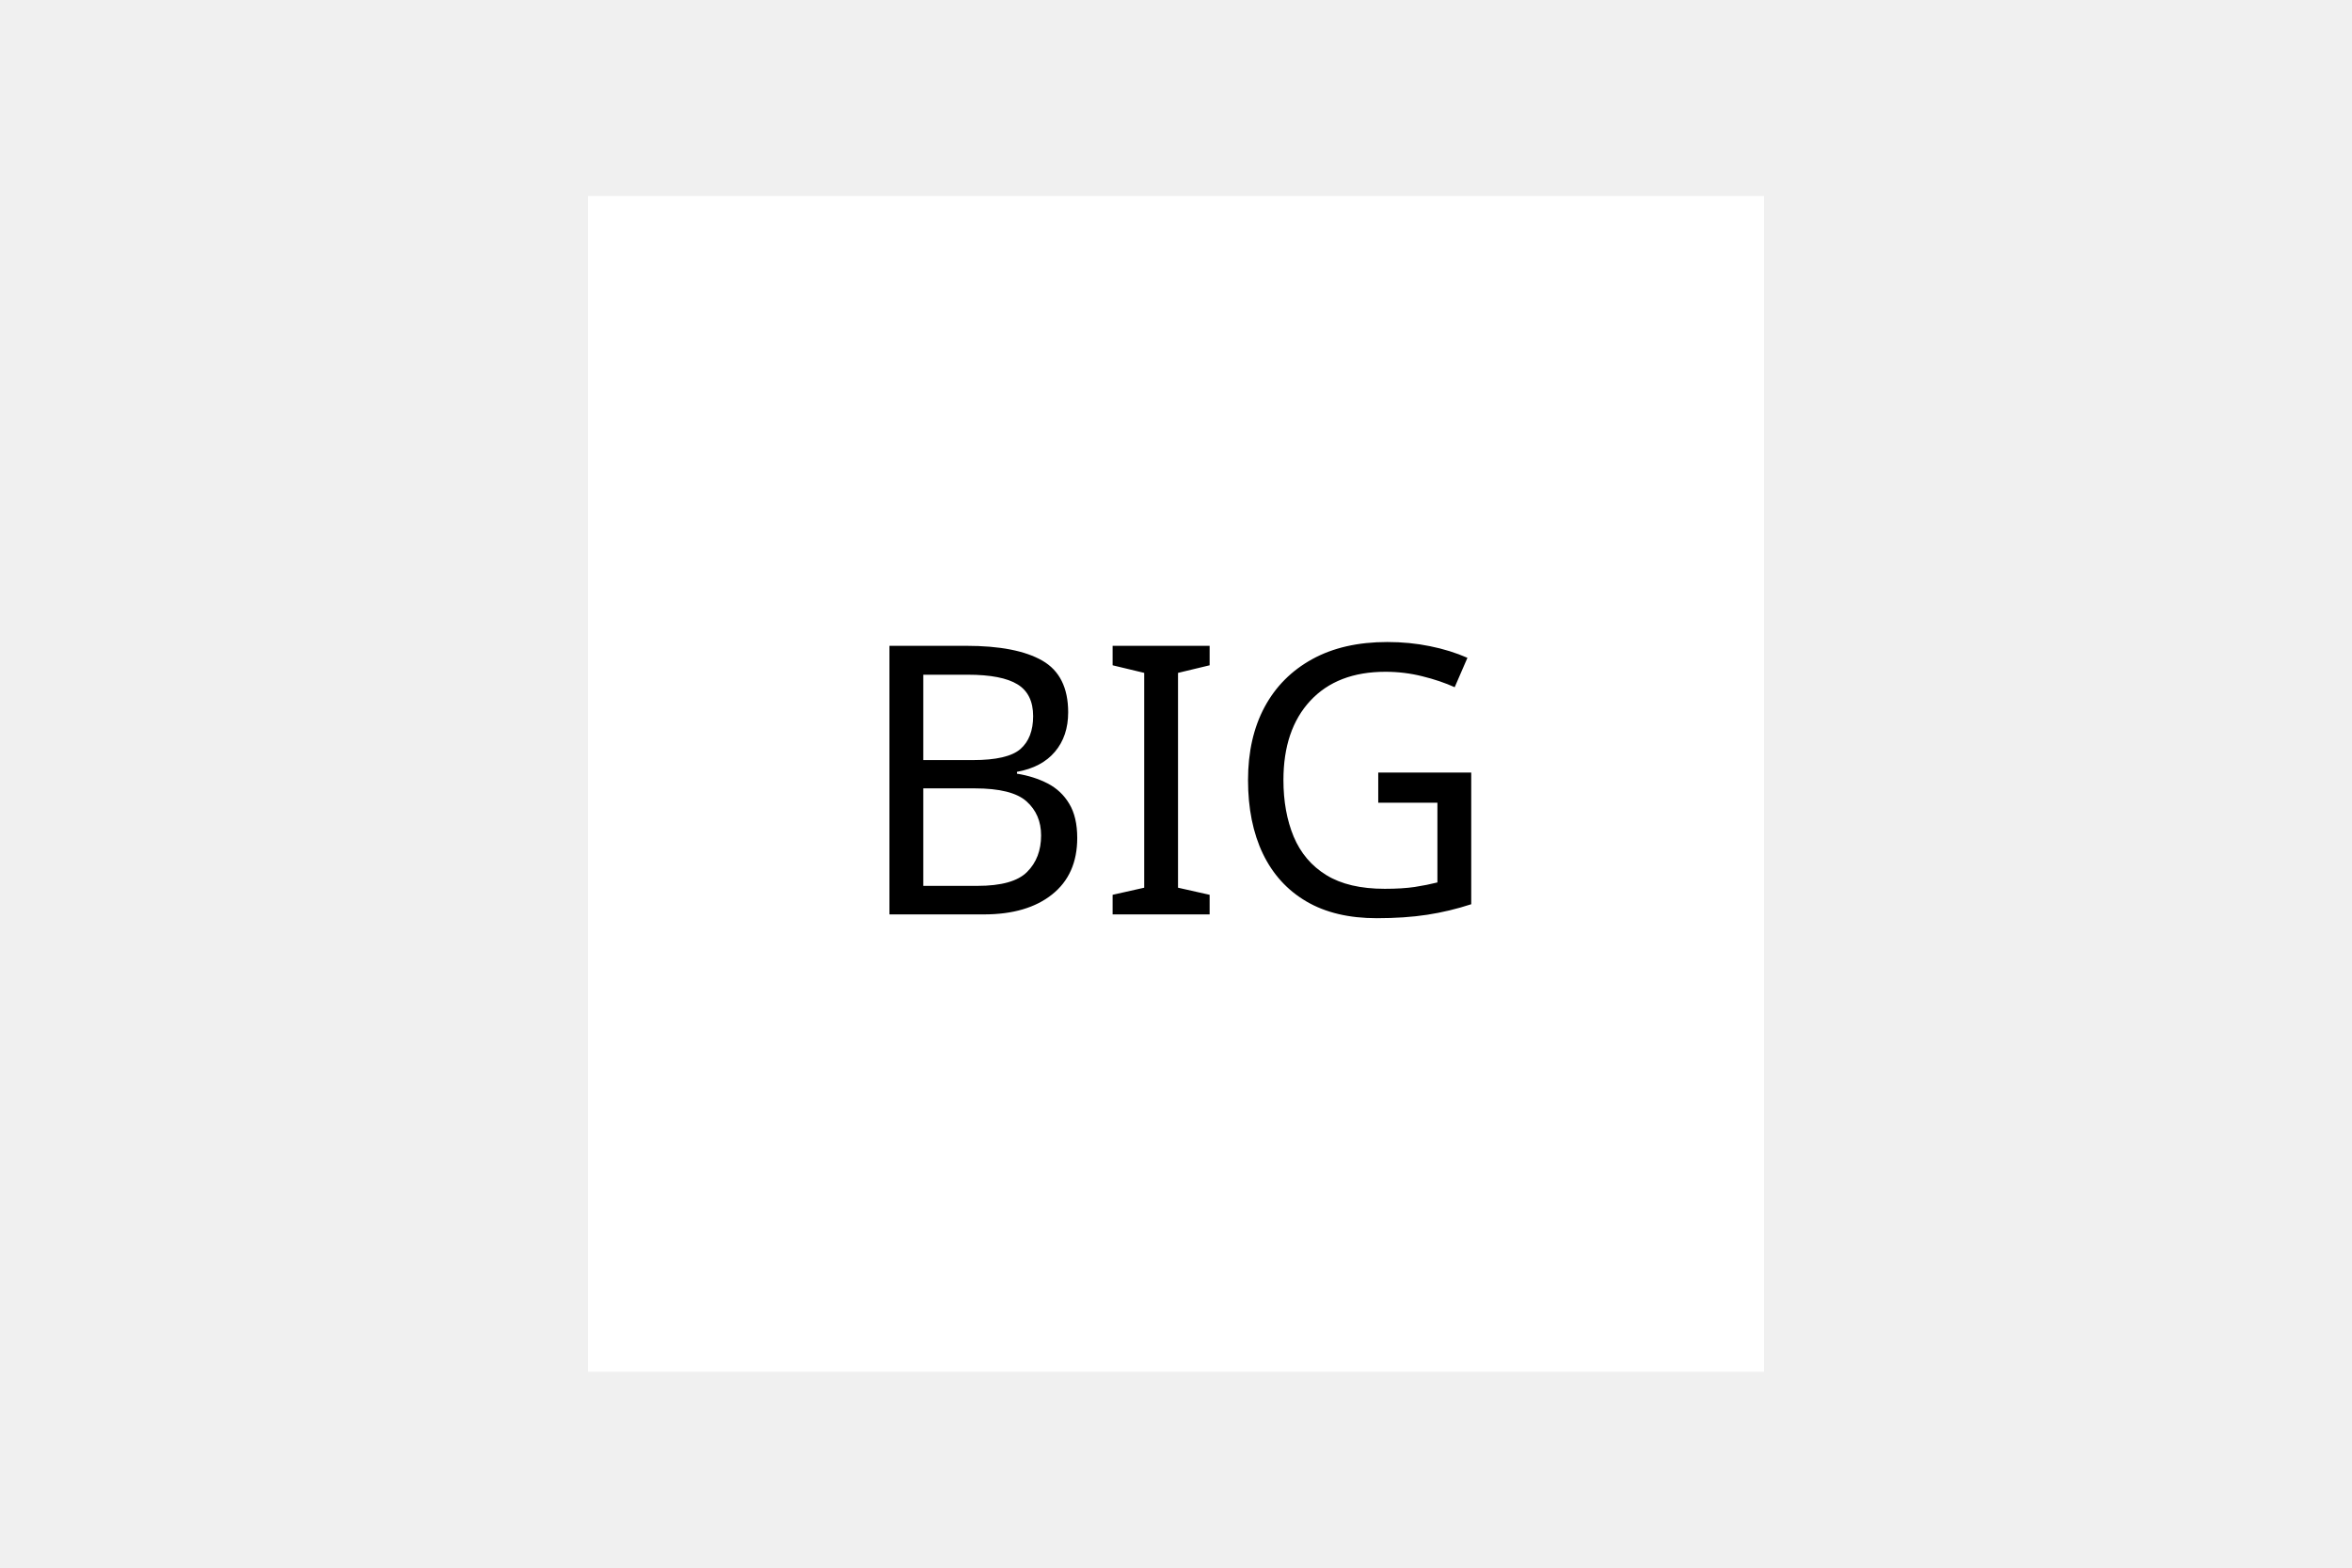
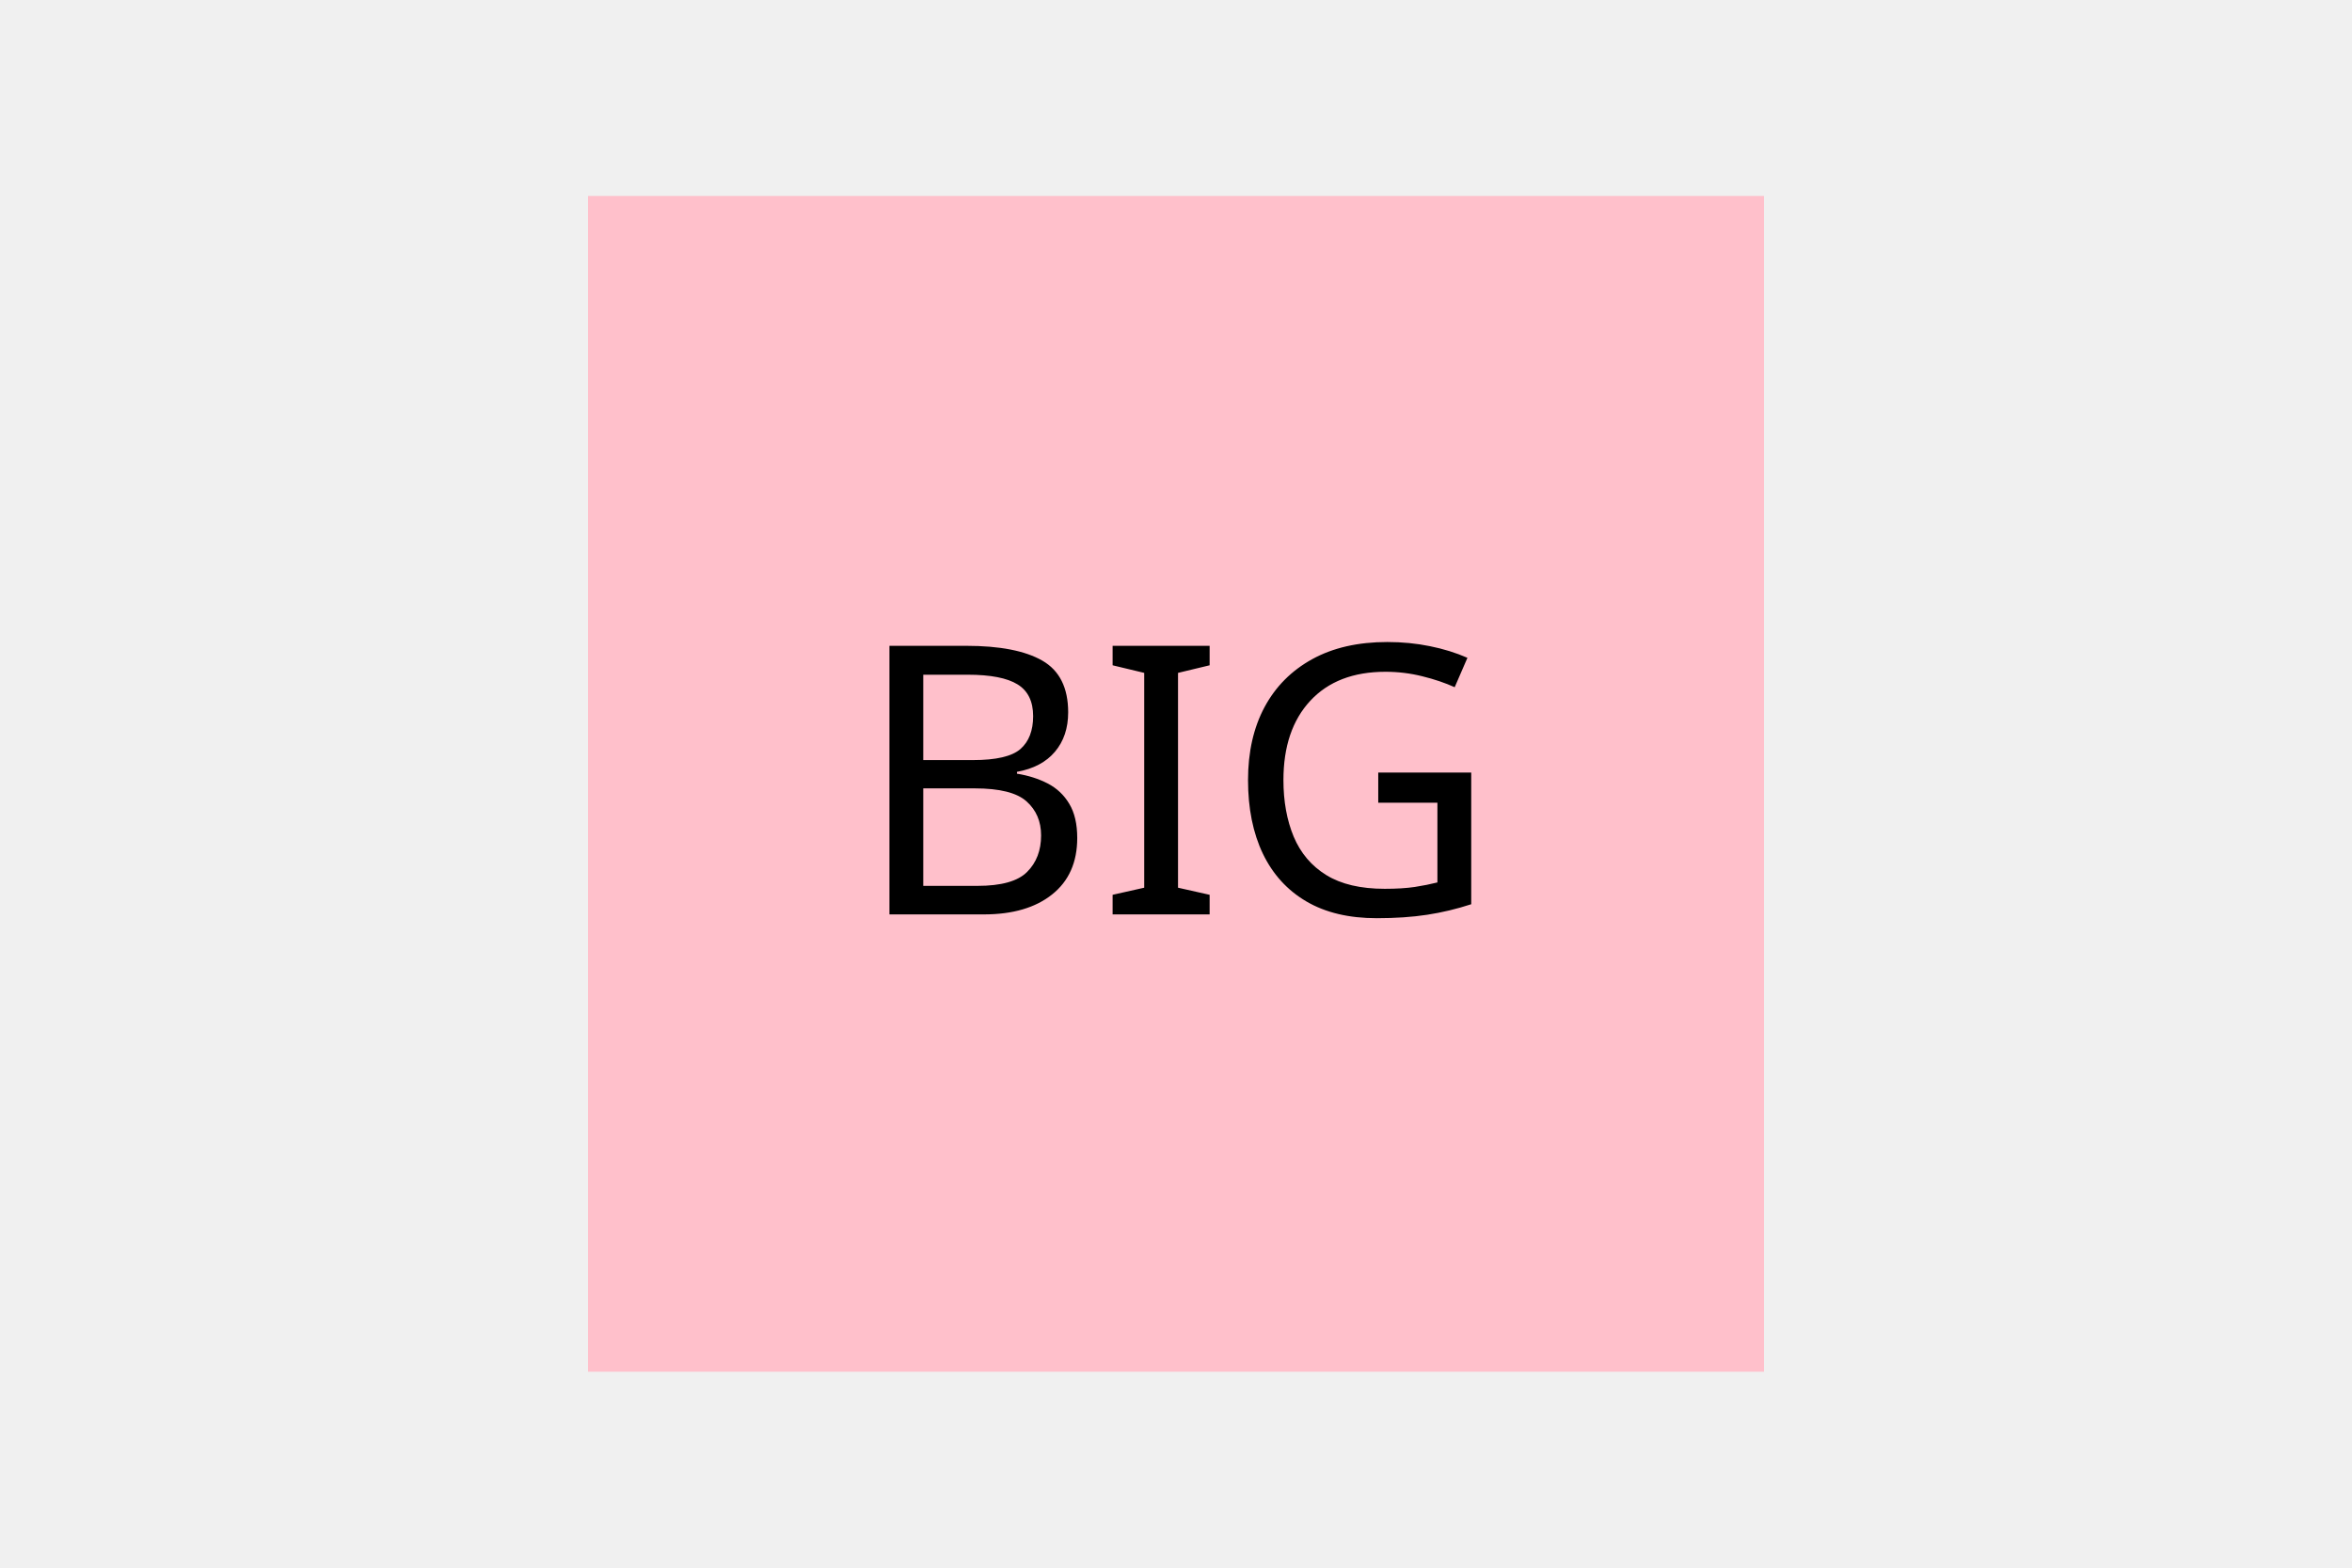
<svg xmlns="http://www.w3.org/2000/svg" width="300" height="200" version="1.1">
-   <rect x="75" y="25" height="150" width="150" fill="white" />
+   <rect x="75" y="25" height="150" width="150" fill="pink" />
  <text x="50%" y="50%" fill="black" class="large" dominant-baseline="middle" text-anchor="middle">BIG</text>
  <style>
        .small {
            font: 16px sans-serif;
        }
        .default {
            font: 32px sans-serif;
        }
        .large {
            font: 48px sans-serif;
        }
    </style>
</svg>
